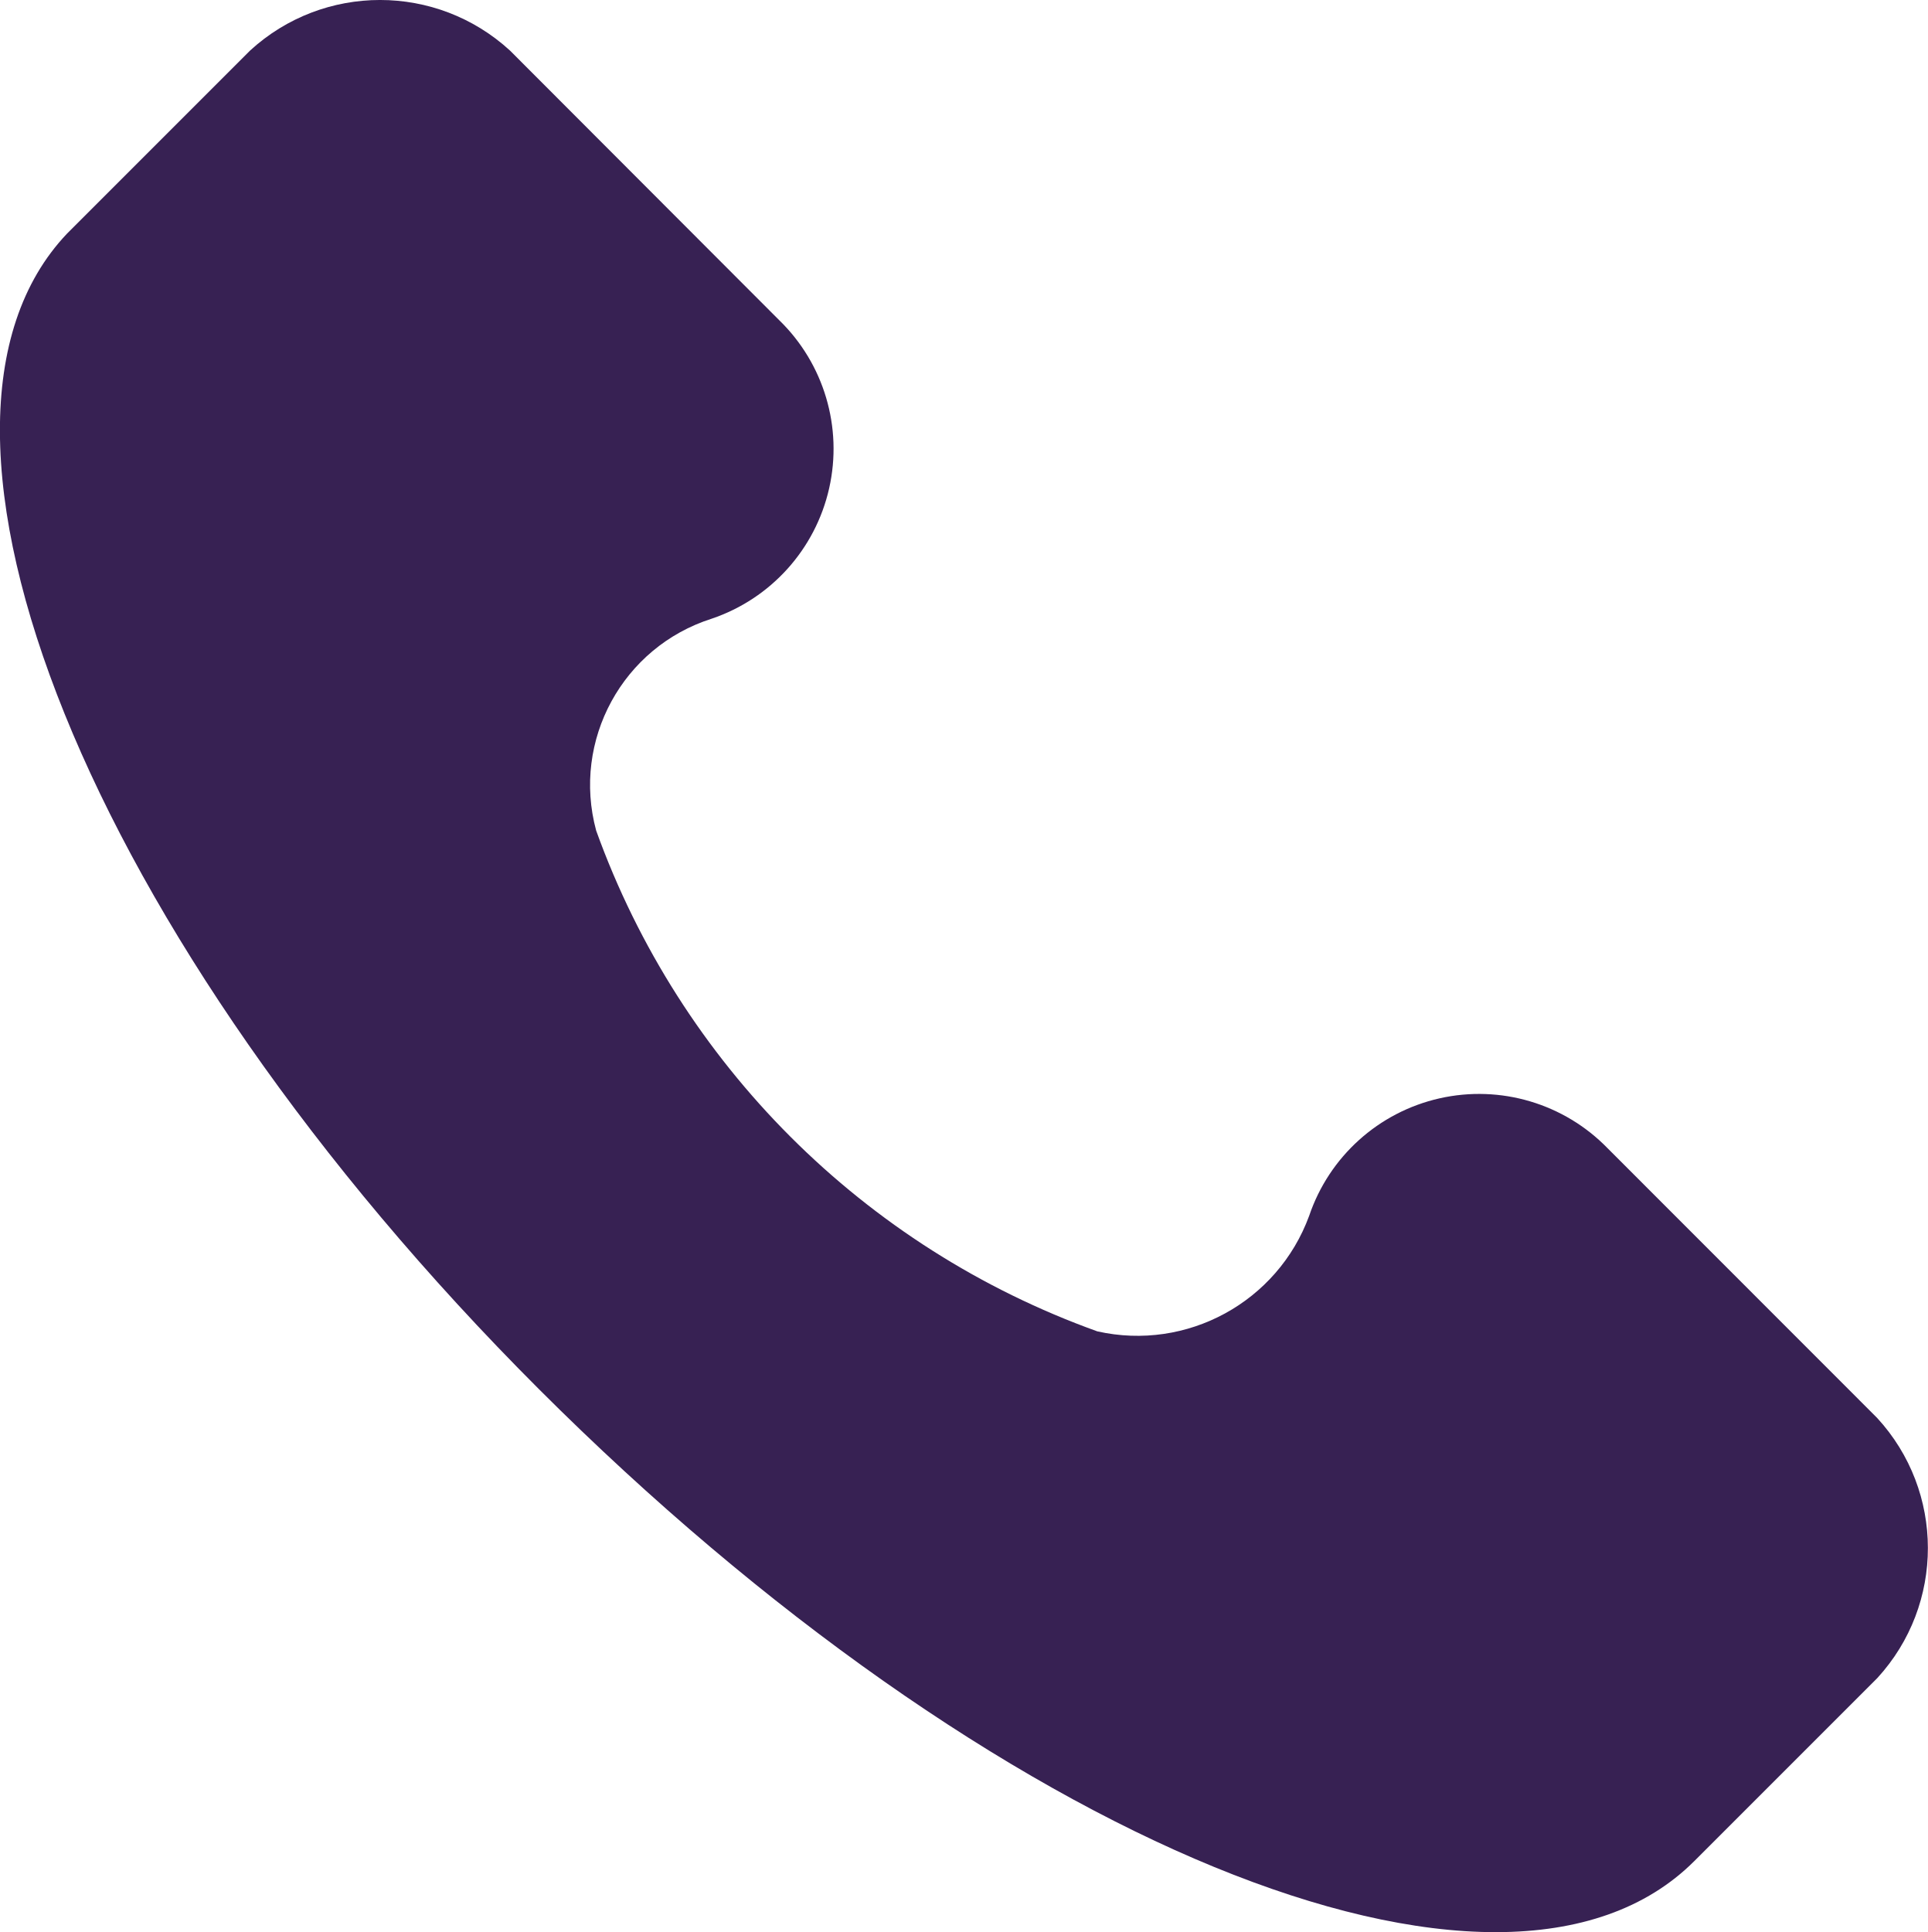
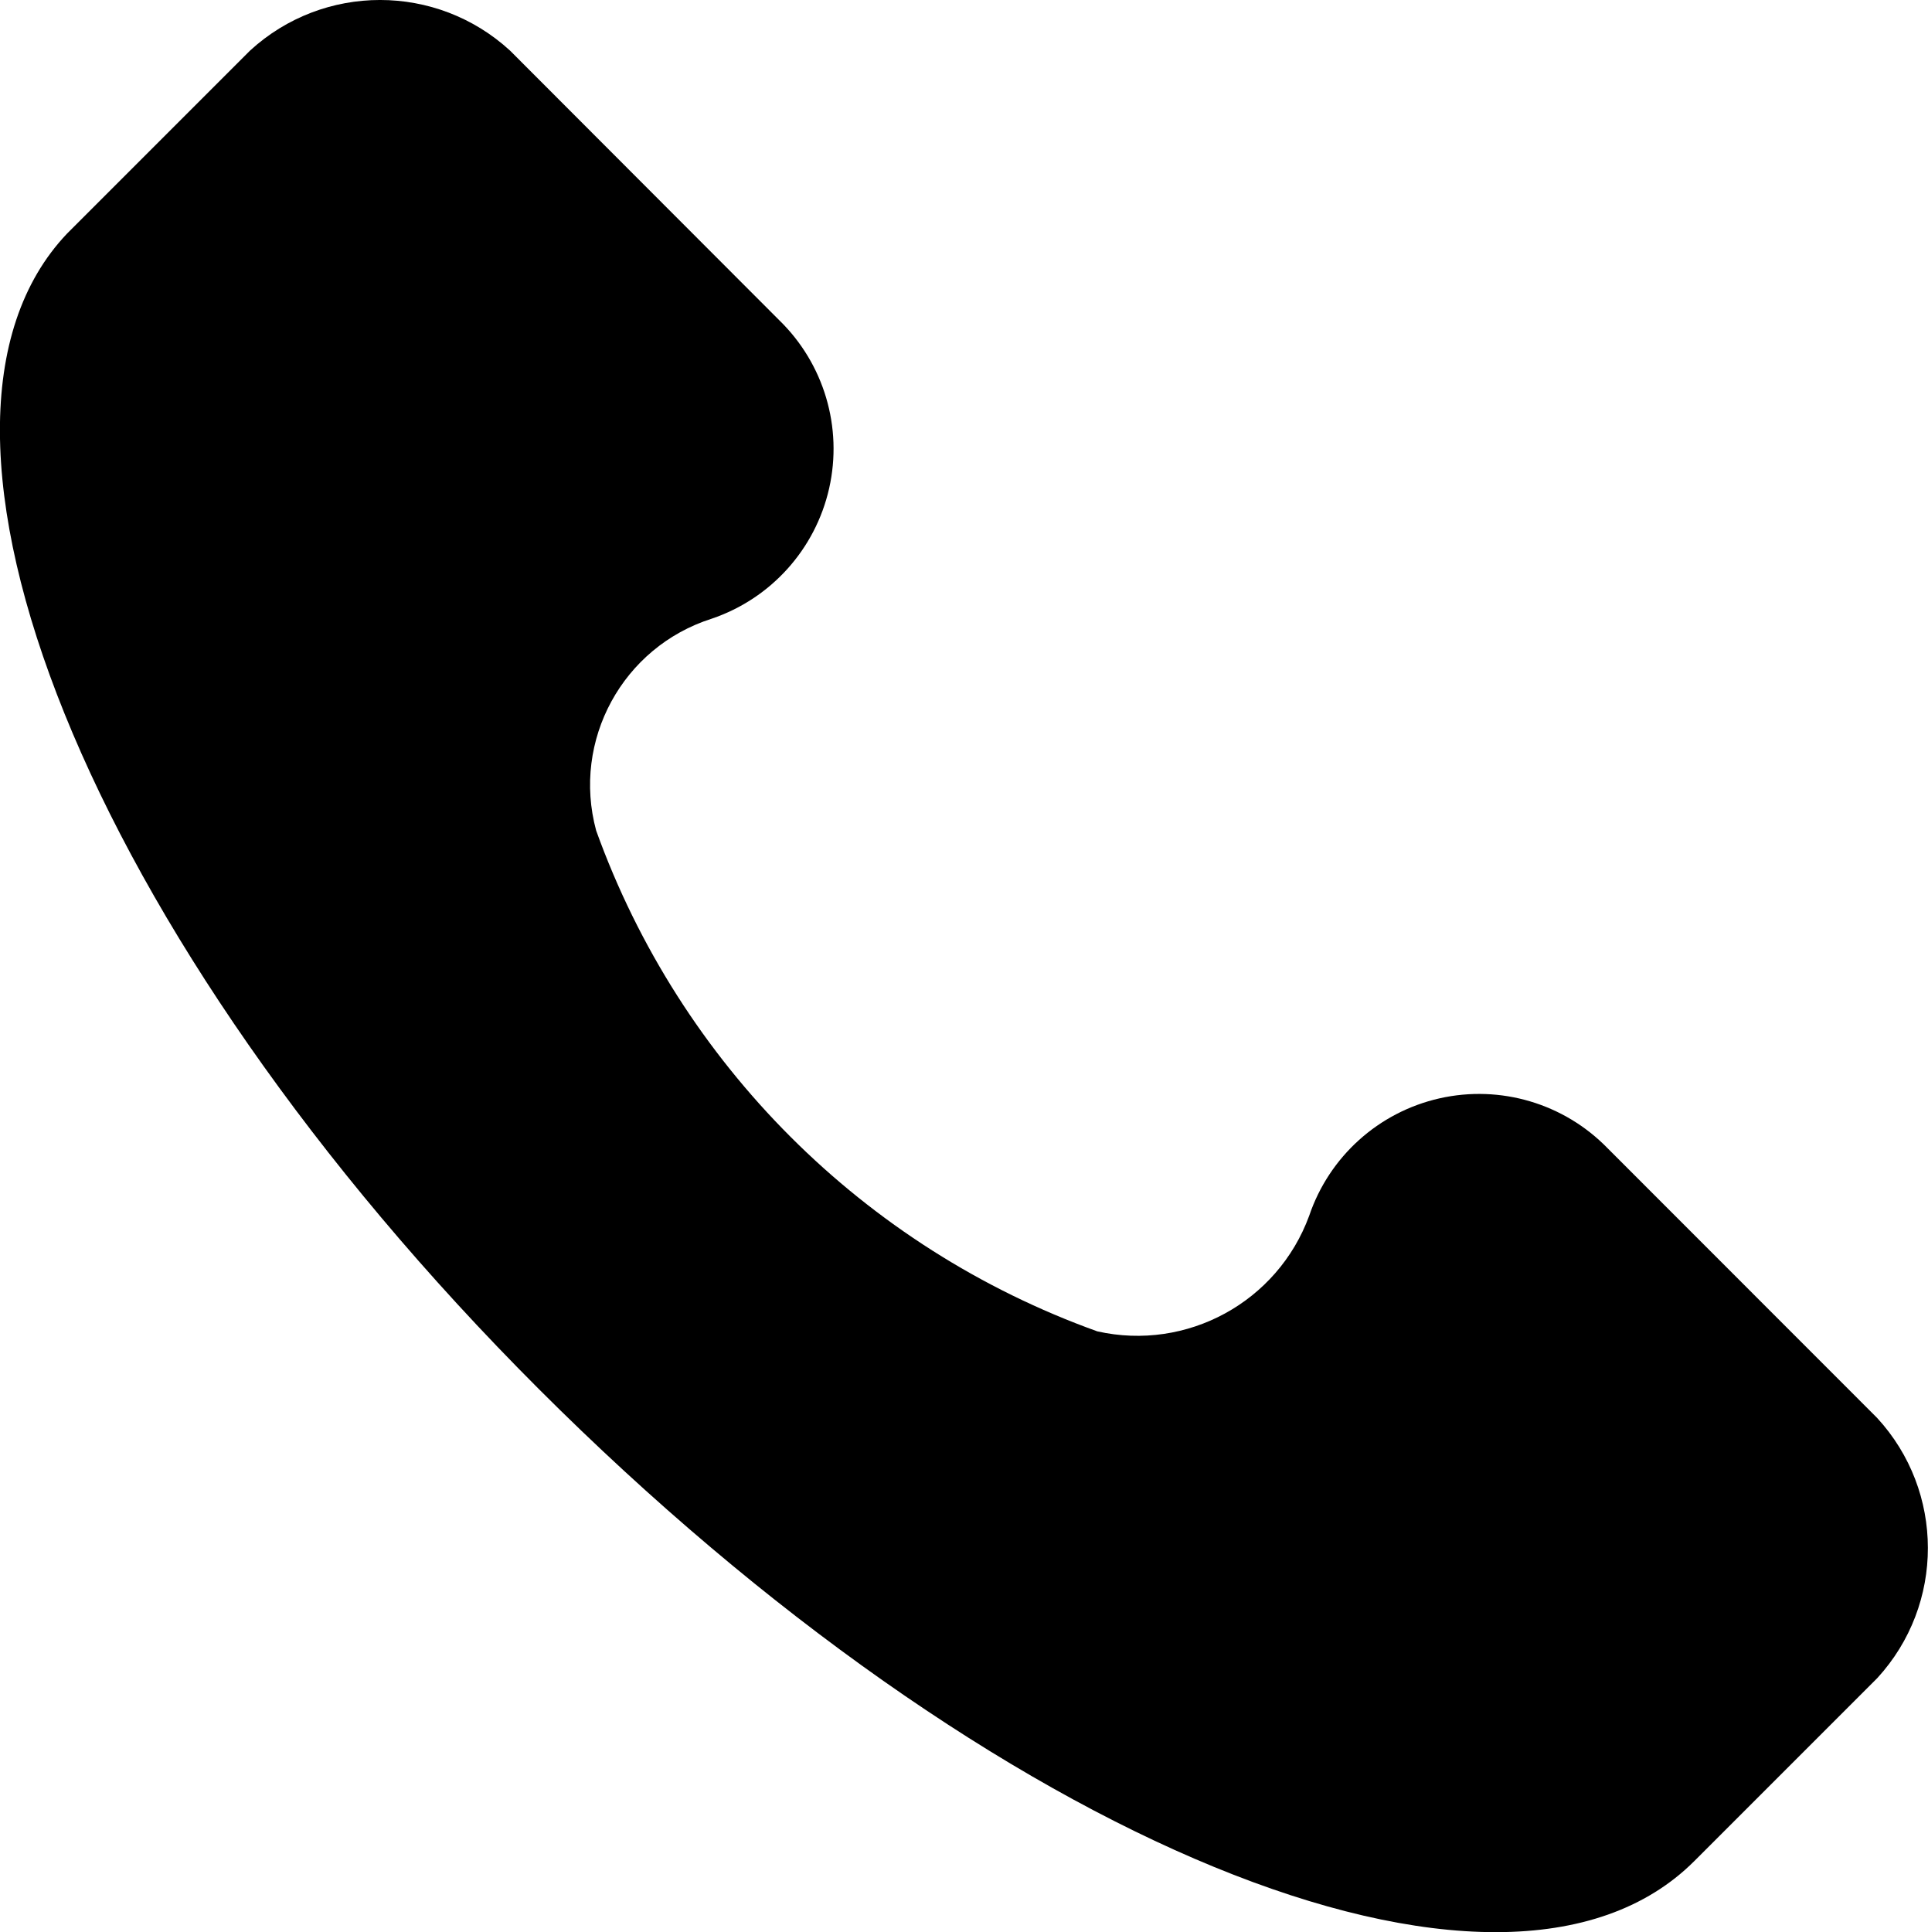
<svg xmlns="http://www.w3.org/2000/svg" width="14.749" height="14.78" viewBox="0 0 14.749 14.78">
-   <path fill="#372153" d="M14.9 10.847l-2.061-2.062a1.372 1.372 0 0 0-2.284.516 1.4 1.4 0 0 1-1.621.884A6.361 6.361 0 0 1 5.1 6.354a1.335 1.335 0 0 1 .884-1.621A1.372 1.372 0 0 0 6.5 2.449L4.441.387a1.471 1.471 0 0 0-1.989 0l-1.4 1.4c-1.4 1.473.147 5.378 3.61 8.84s7.367 5.083 8.84 3.61l1.4-1.4a1.471 1.471 0 0 0-.002-1.99z" transform="translate(-.539)" />
+   <path fill="#121212;" d="M14.9 10.847l-2.061-2.062a1.372 1.372 0 0 0-2.284.516 1.4 1.4 0 0 1-1.621.884A6.361 6.361 0 0 1 5.1 6.354a1.335 1.335 0 0 1 .884-1.621A1.372 1.372 0 0 0 6.5 2.449L4.441.387a1.471 1.471 0 0 0-1.989 0l-1.4 1.4c-1.4 1.473.147 5.378 3.61 8.84s7.367 5.083 8.84 3.61l1.4-1.4a1.471 1.471 0 0 0-.002-1.99z" transform="translate(-.539)" />
</svg>
